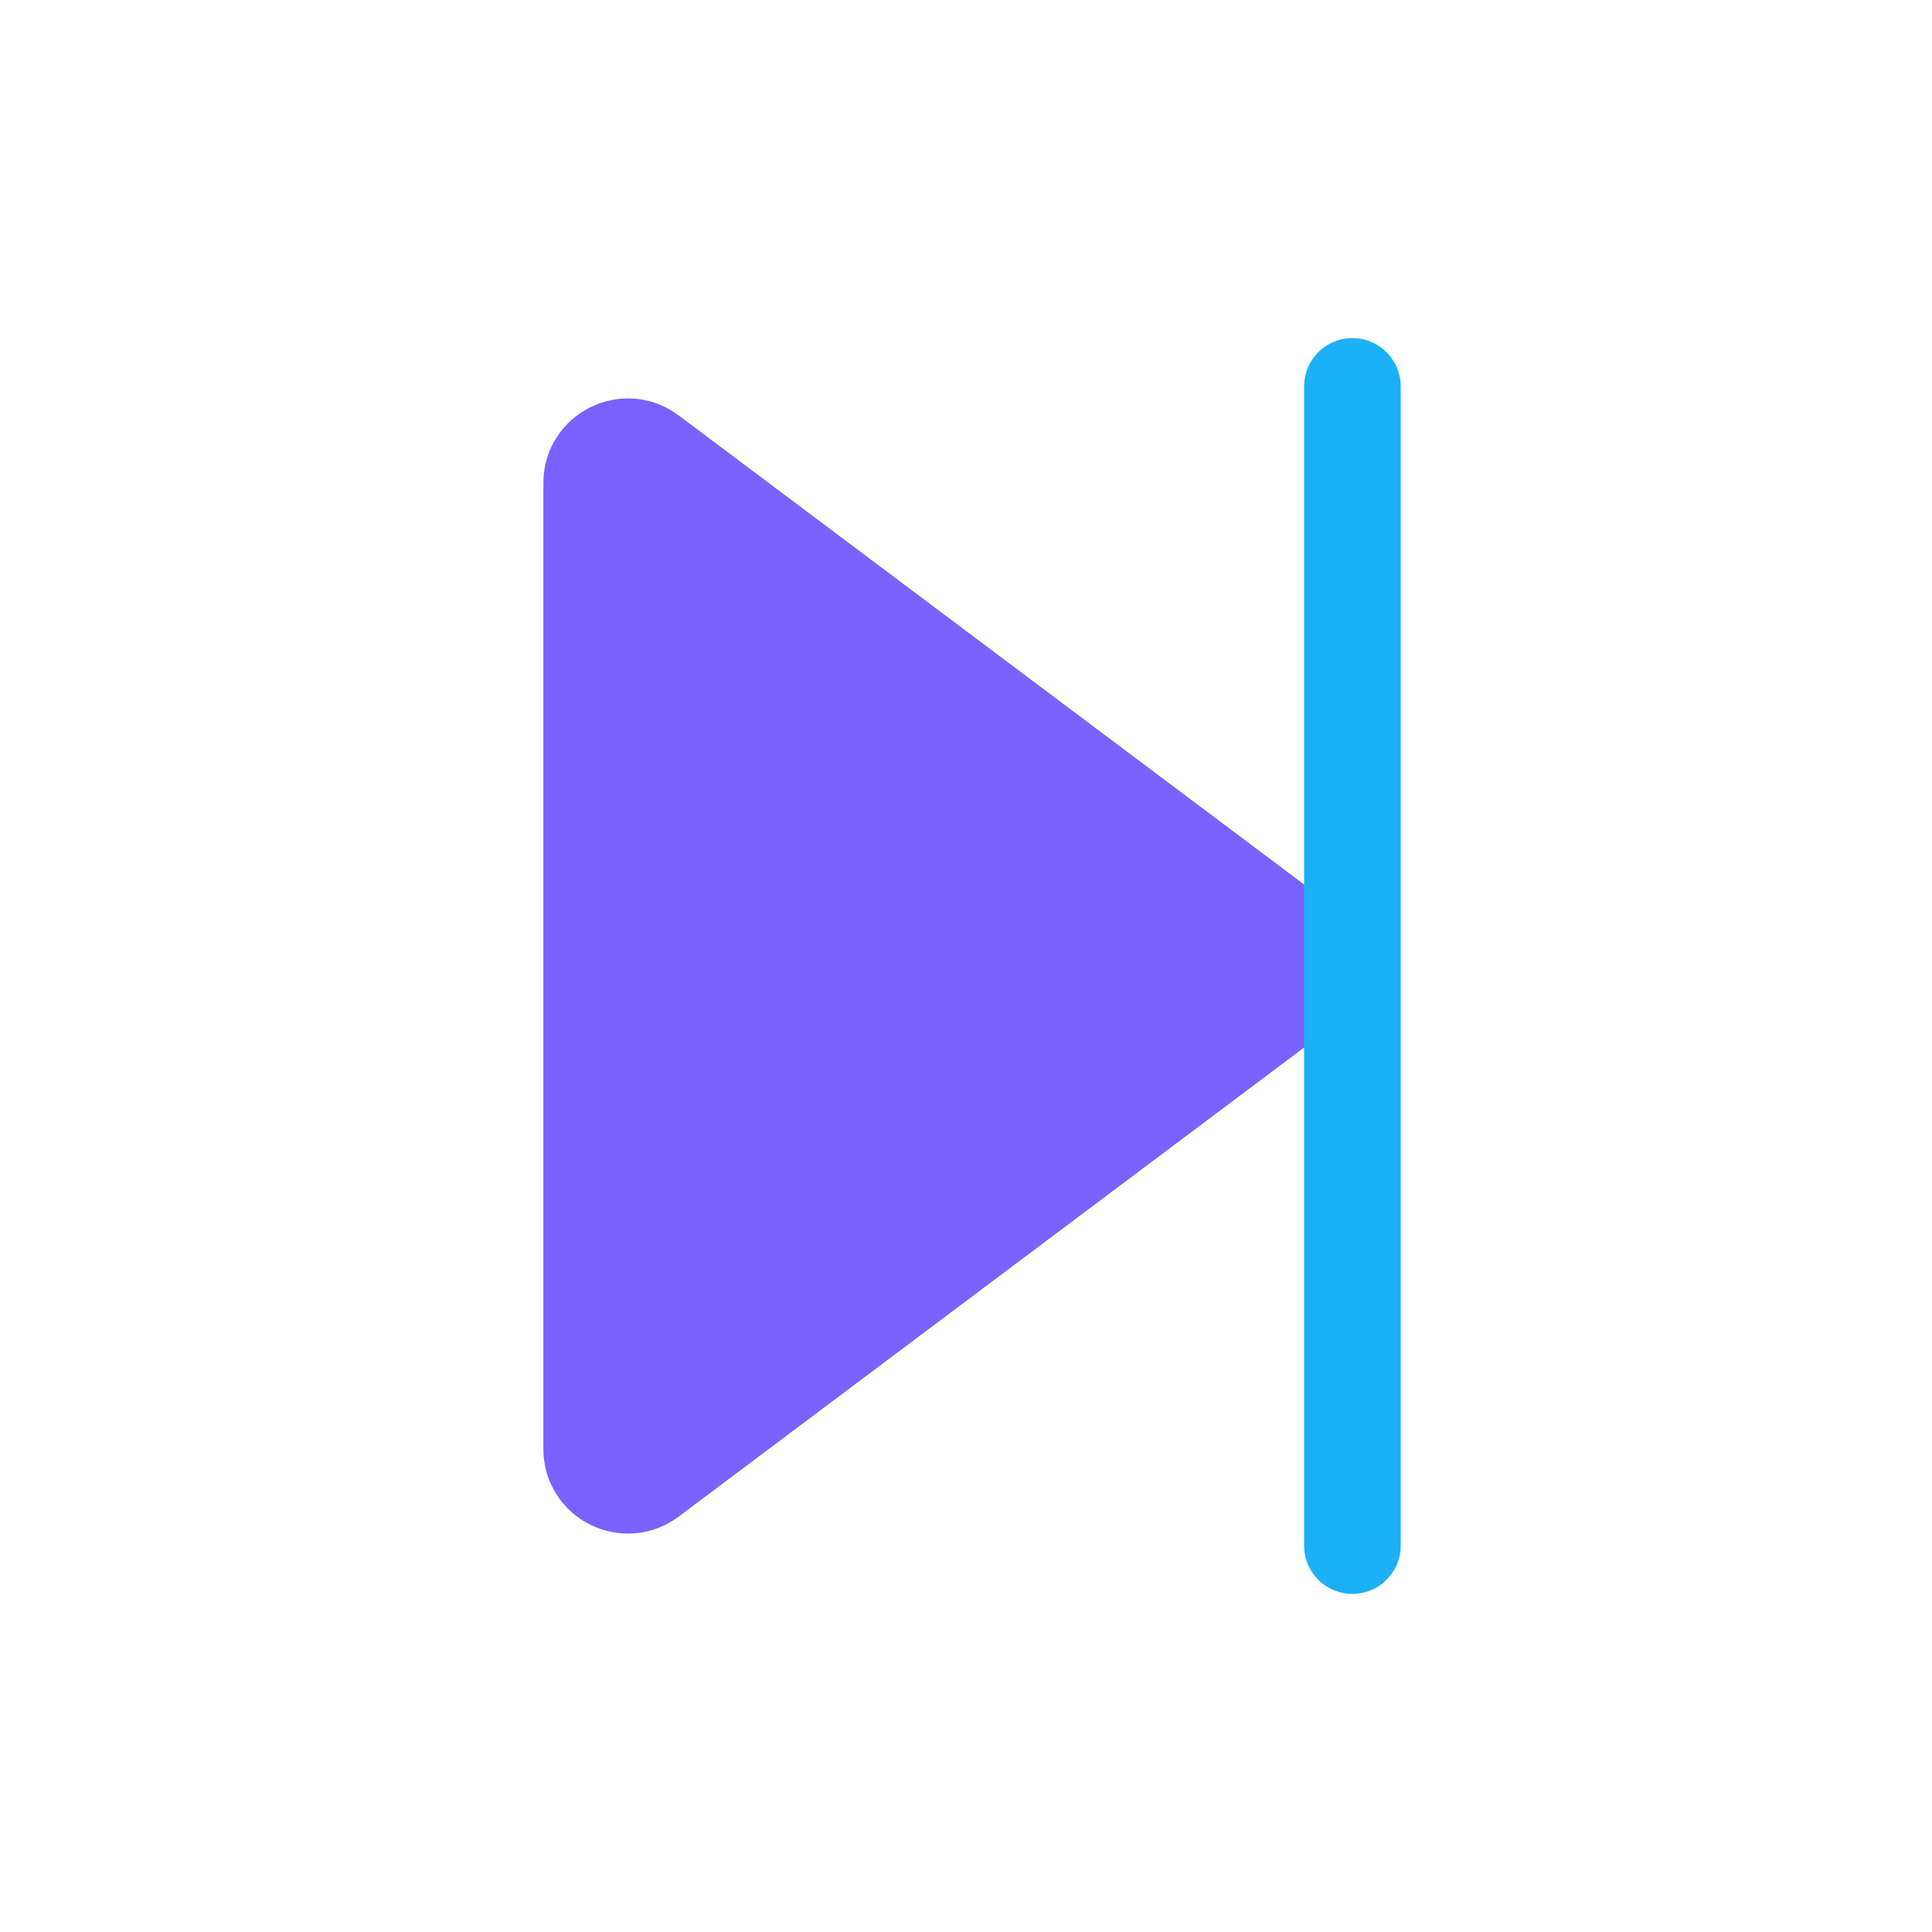
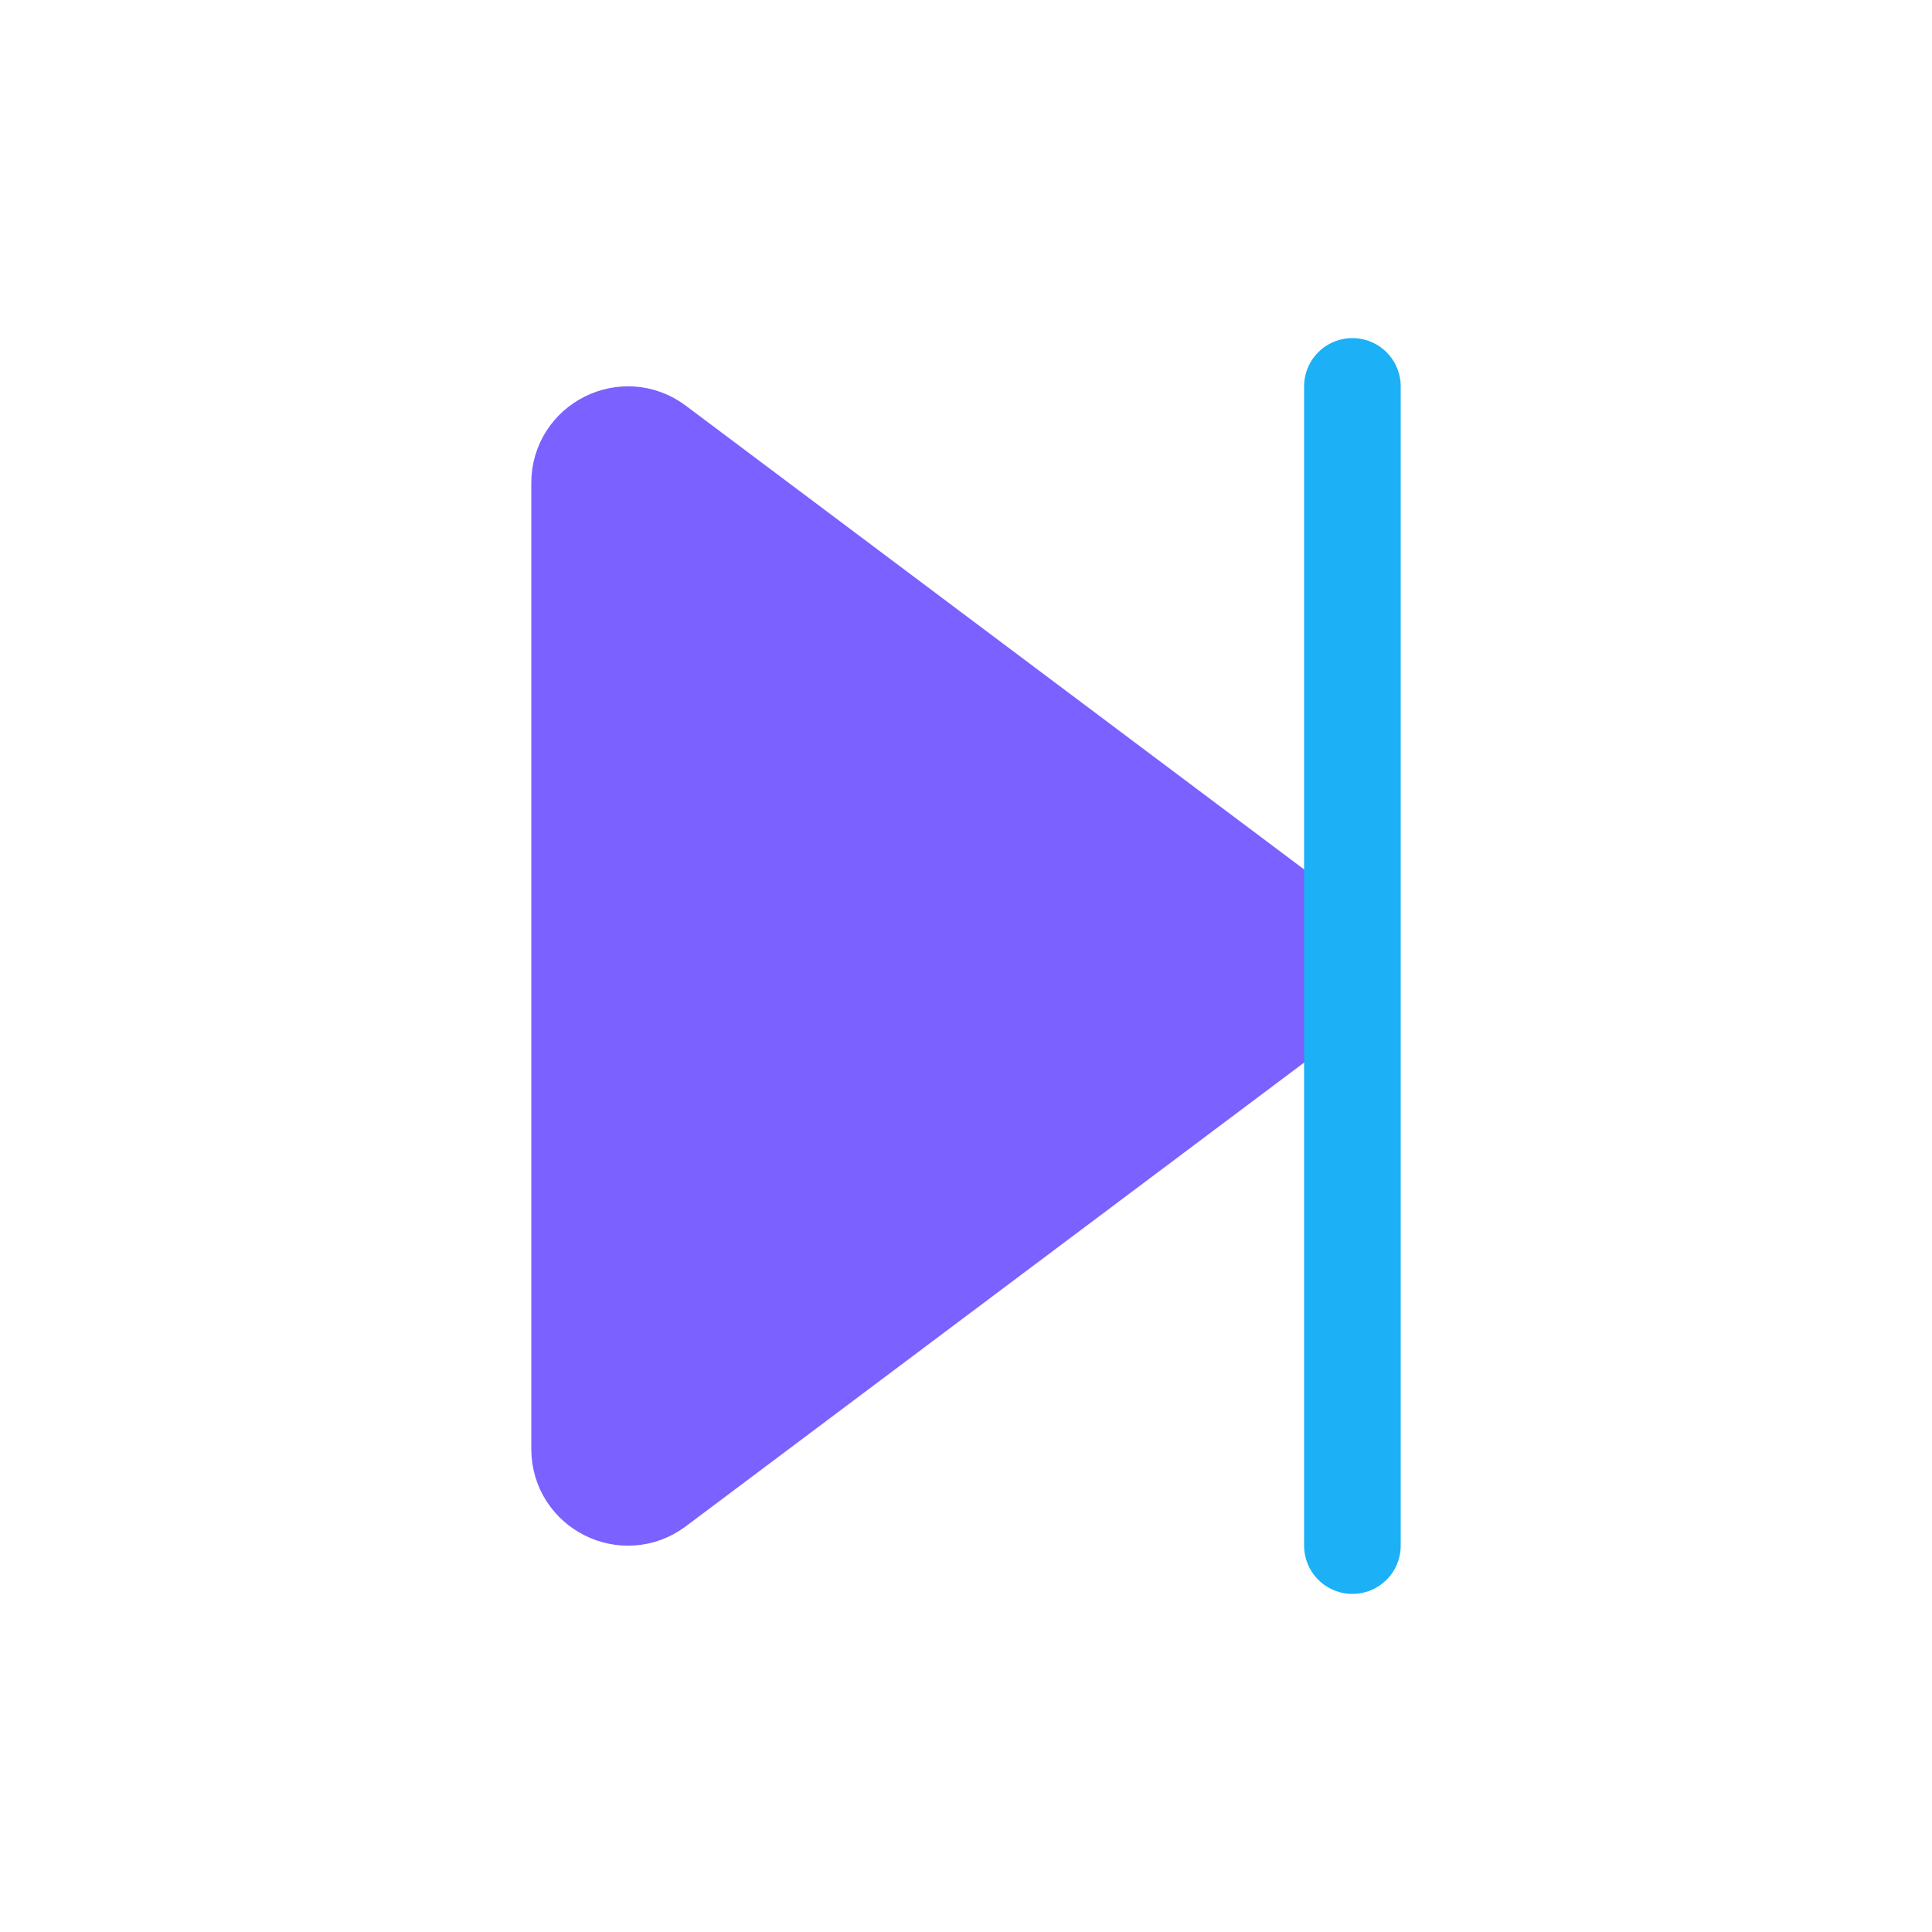
<svg viewBox="0 0 80 80" fill="none">
-   <path d="M53.867 38.4C54.933 39.2 54.933 40.8 53.867 41.6L27.2 61.6C25.881 62.589 24 61.648 24 60L24 20C24 18.352 25.881 17.411 27.2 18.4L53.867 38.4Z" fill="#7B61FF" stroke="#7B61FF" stroke-width="3" stroke-linecap="square" stroke-linejoin="round" class="fill-purple stroke-purple" />
+   <path d="M53.867 38.4C54.933 39.2 54.933 40.8 53.867 41.6L27.2 61.6C25.881 62.589 24 61.648 24 60L24 20C24 18.352 25.881 17.411 27.2 18.4L53.867 38.4Z" fill="#7B61FF" stroke="#7B61FF" stroke-width="4" stroke-linecap="square" stroke-linejoin="round" class="fill-purple stroke-purple" />
  <path d="M56 16L56 64" stroke="#1CB0F6" stroke-width="4" stroke-linecap="round" stroke-linejoin="round" class="stroke-blue" />
</svg>
